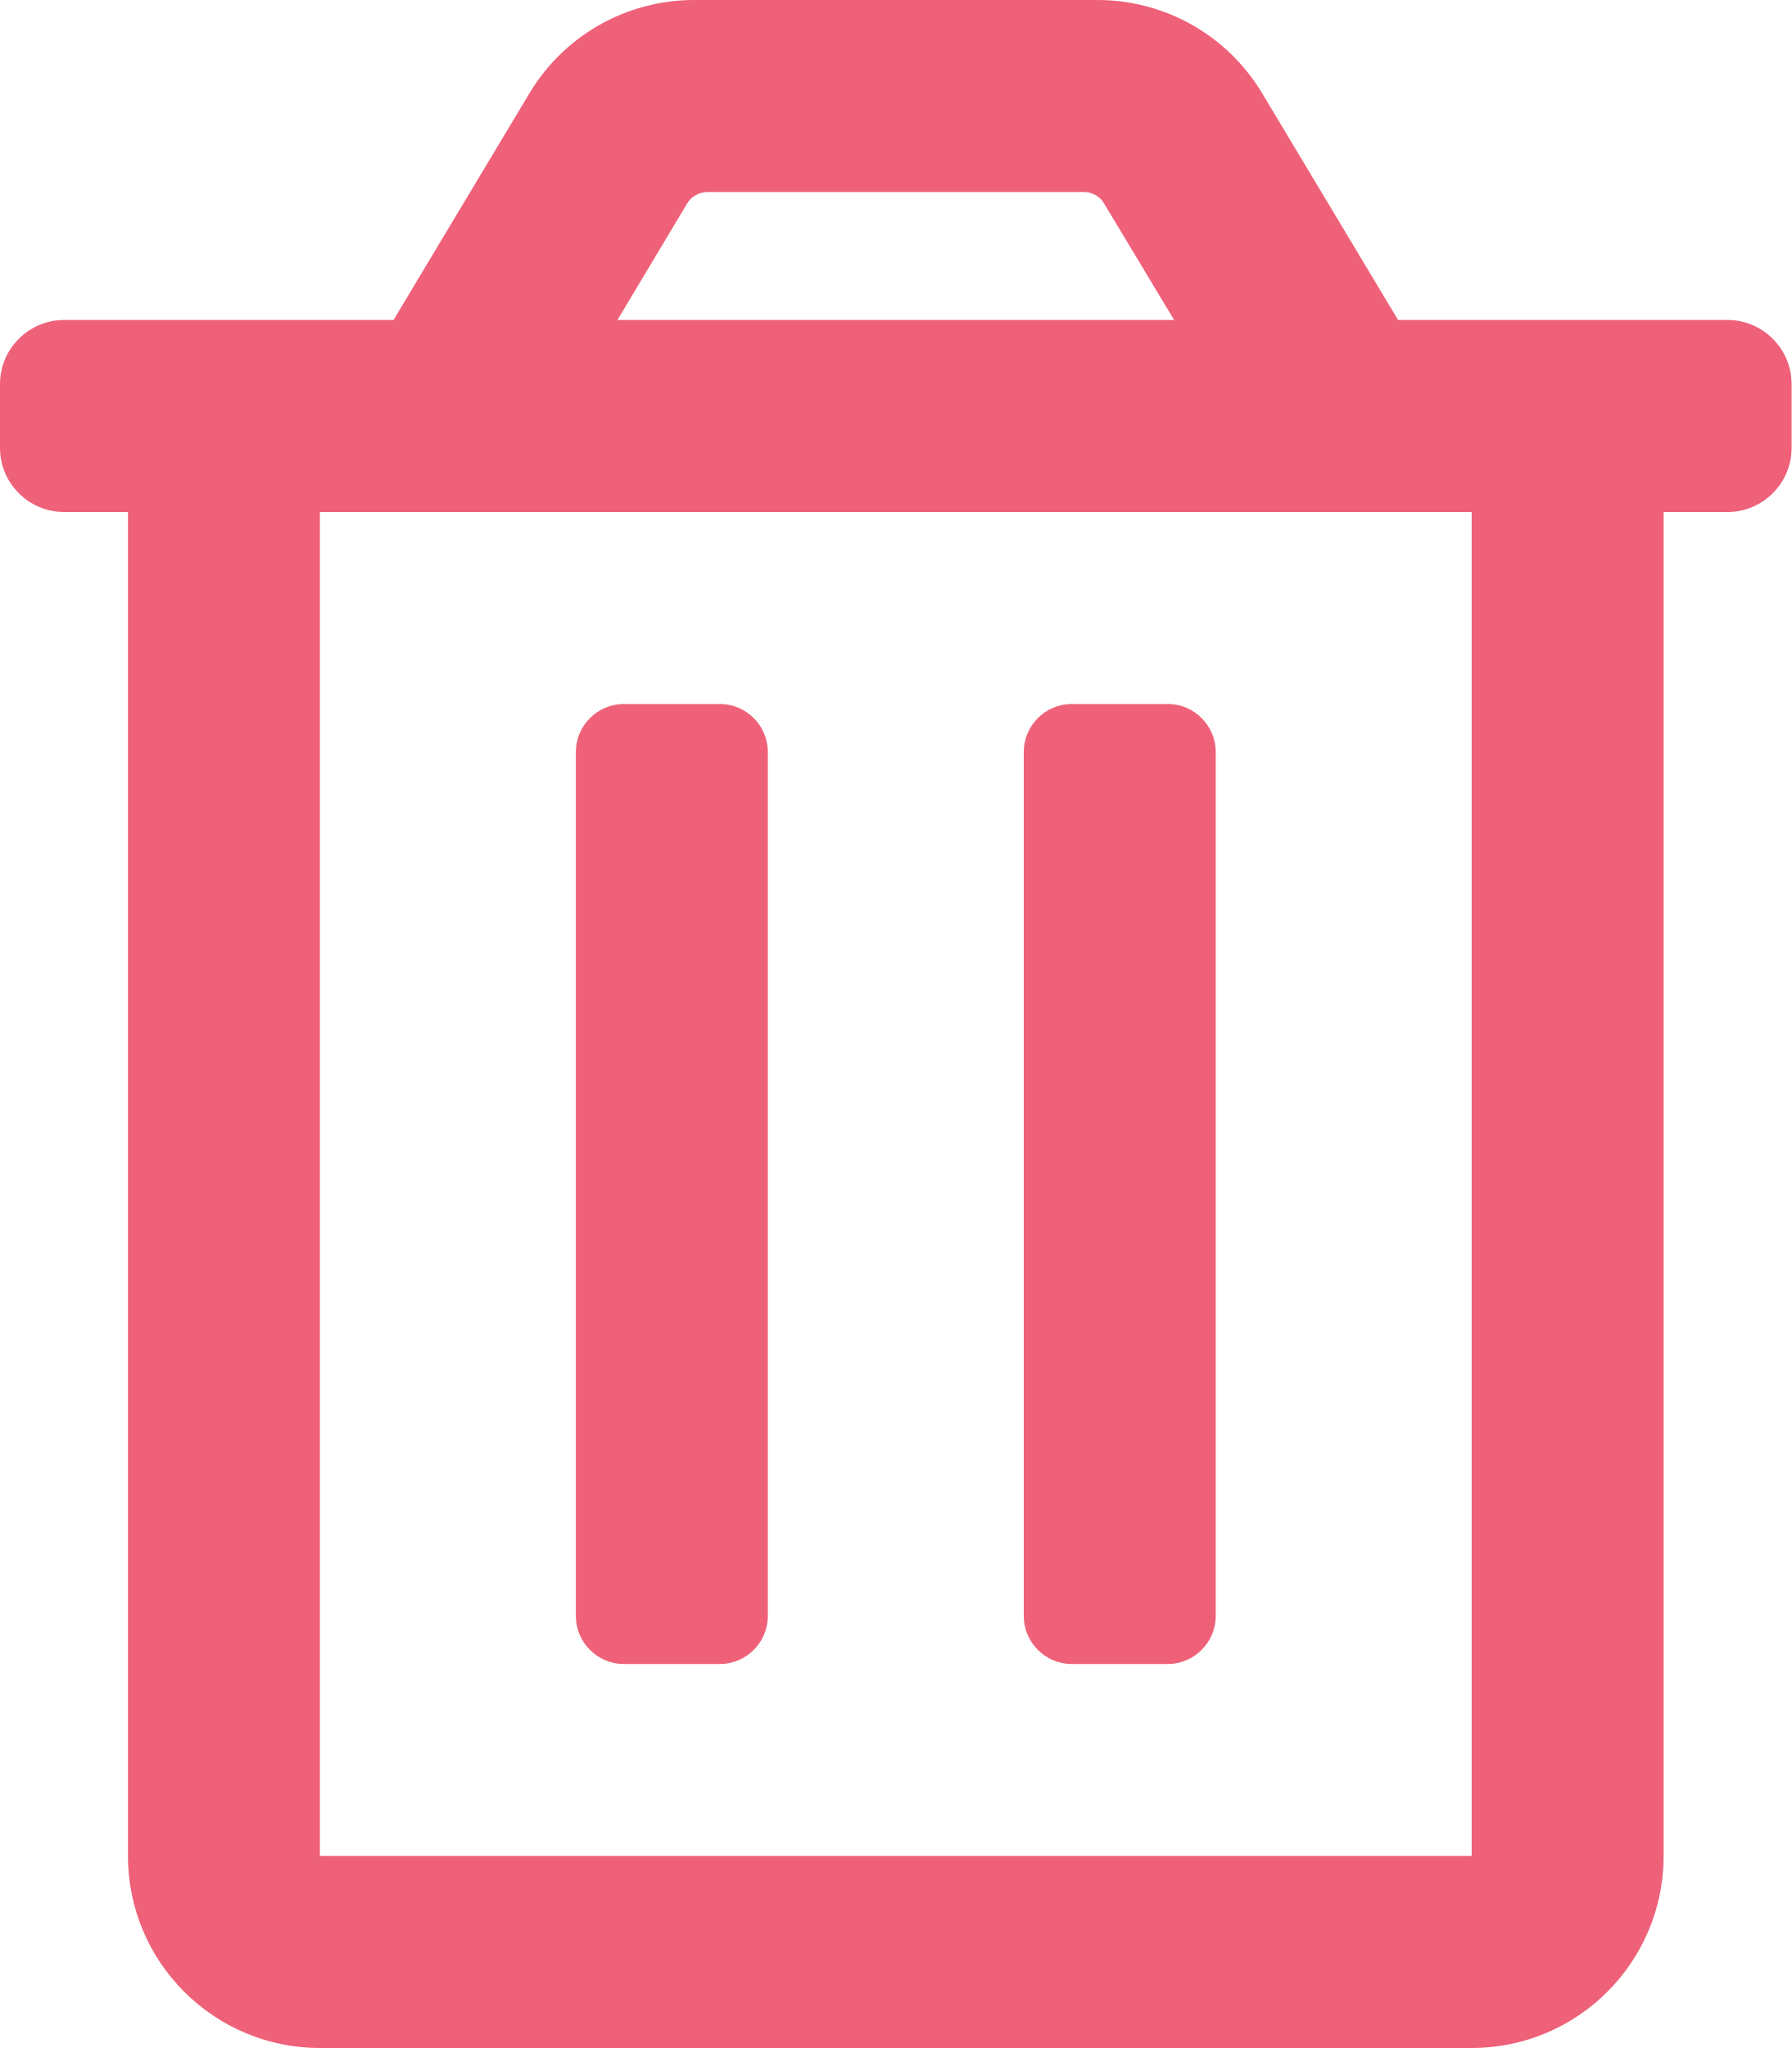
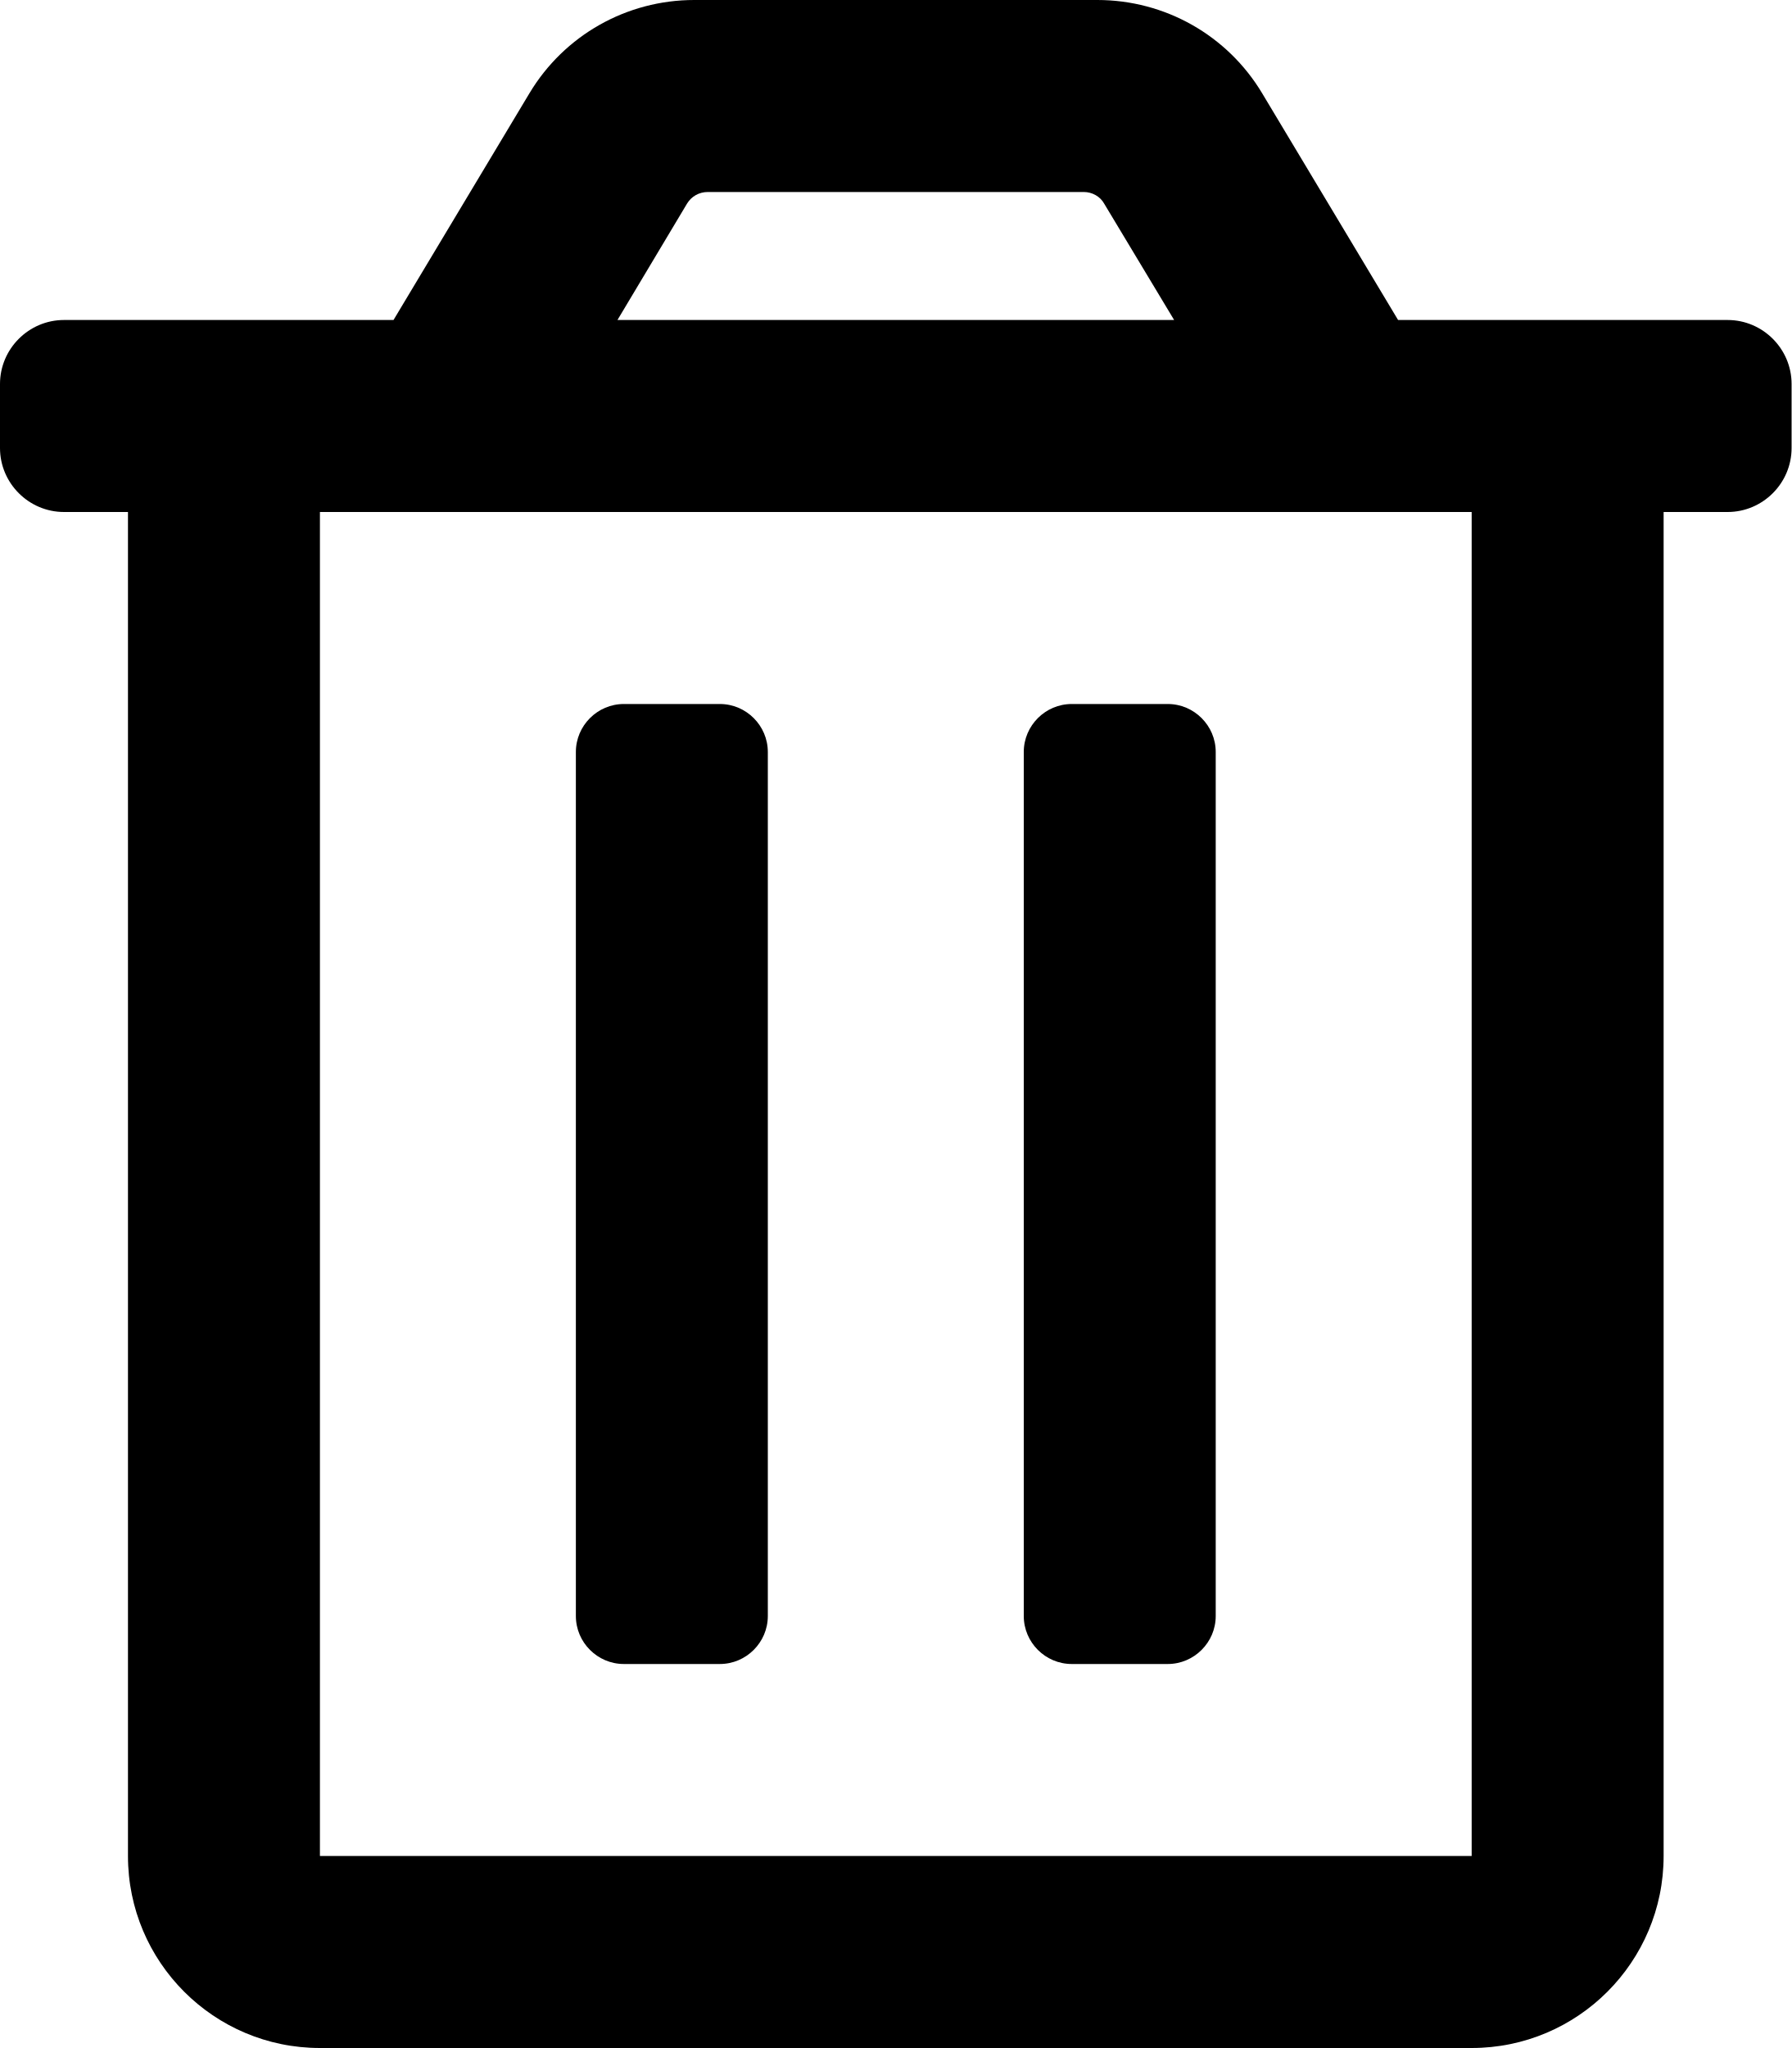
<svg xmlns="http://www.w3.org/2000/svg" version="1.1" id="圖層_1" focusable="false" x="0px" y="0px" viewBox="0 0 448 512" style="enable-background:new 0 0 448 512;" xml:space="preserve">
-   <style type="text/css">
- 	.st0{fill:#EF6079;}
- </style>
  <path class="st0" d="M268,416h24c6.6,0,12-5.4,12-12V188c0-6.6-5.4-12-12-12h-24c-6.6,0-12,5.4-12,12v216  C256,410.6,261.4,416,268,416z M432,80h-82.4l-34-56.7C306.9,8.8,291.3,0,274.4,0H173.6c-16.9,0-32.5,8.8-41.2,23.3L98.4,80H16  C7.2,80,0,87.2,0,96v16c0,8.8,7.2,16,16,16h16v336c0,26.5,21.5,48,48,48l0,0h288c26.5,0,48-21.5,48-48l0,0V128h16  c8.8,0,16-7.2,16-16V96C448,87.2,440.8,80,432,80z M171.8,50.9c1.1-1.8,3-2.9,5.2-2.9h94c2.1,0,4.1,1.1,5.1,2.9L293.6,80H154.4  L171.8,50.9z M368,464H80V128h288V464z M156,416h24c6.6,0,12-5.4,12-12V188c0-6.6-5.4-12-12-12h-24c-6.6,0-12,5.4-12,12v216  C144,410.6,149.4,416,156,416z" />
</svg>
